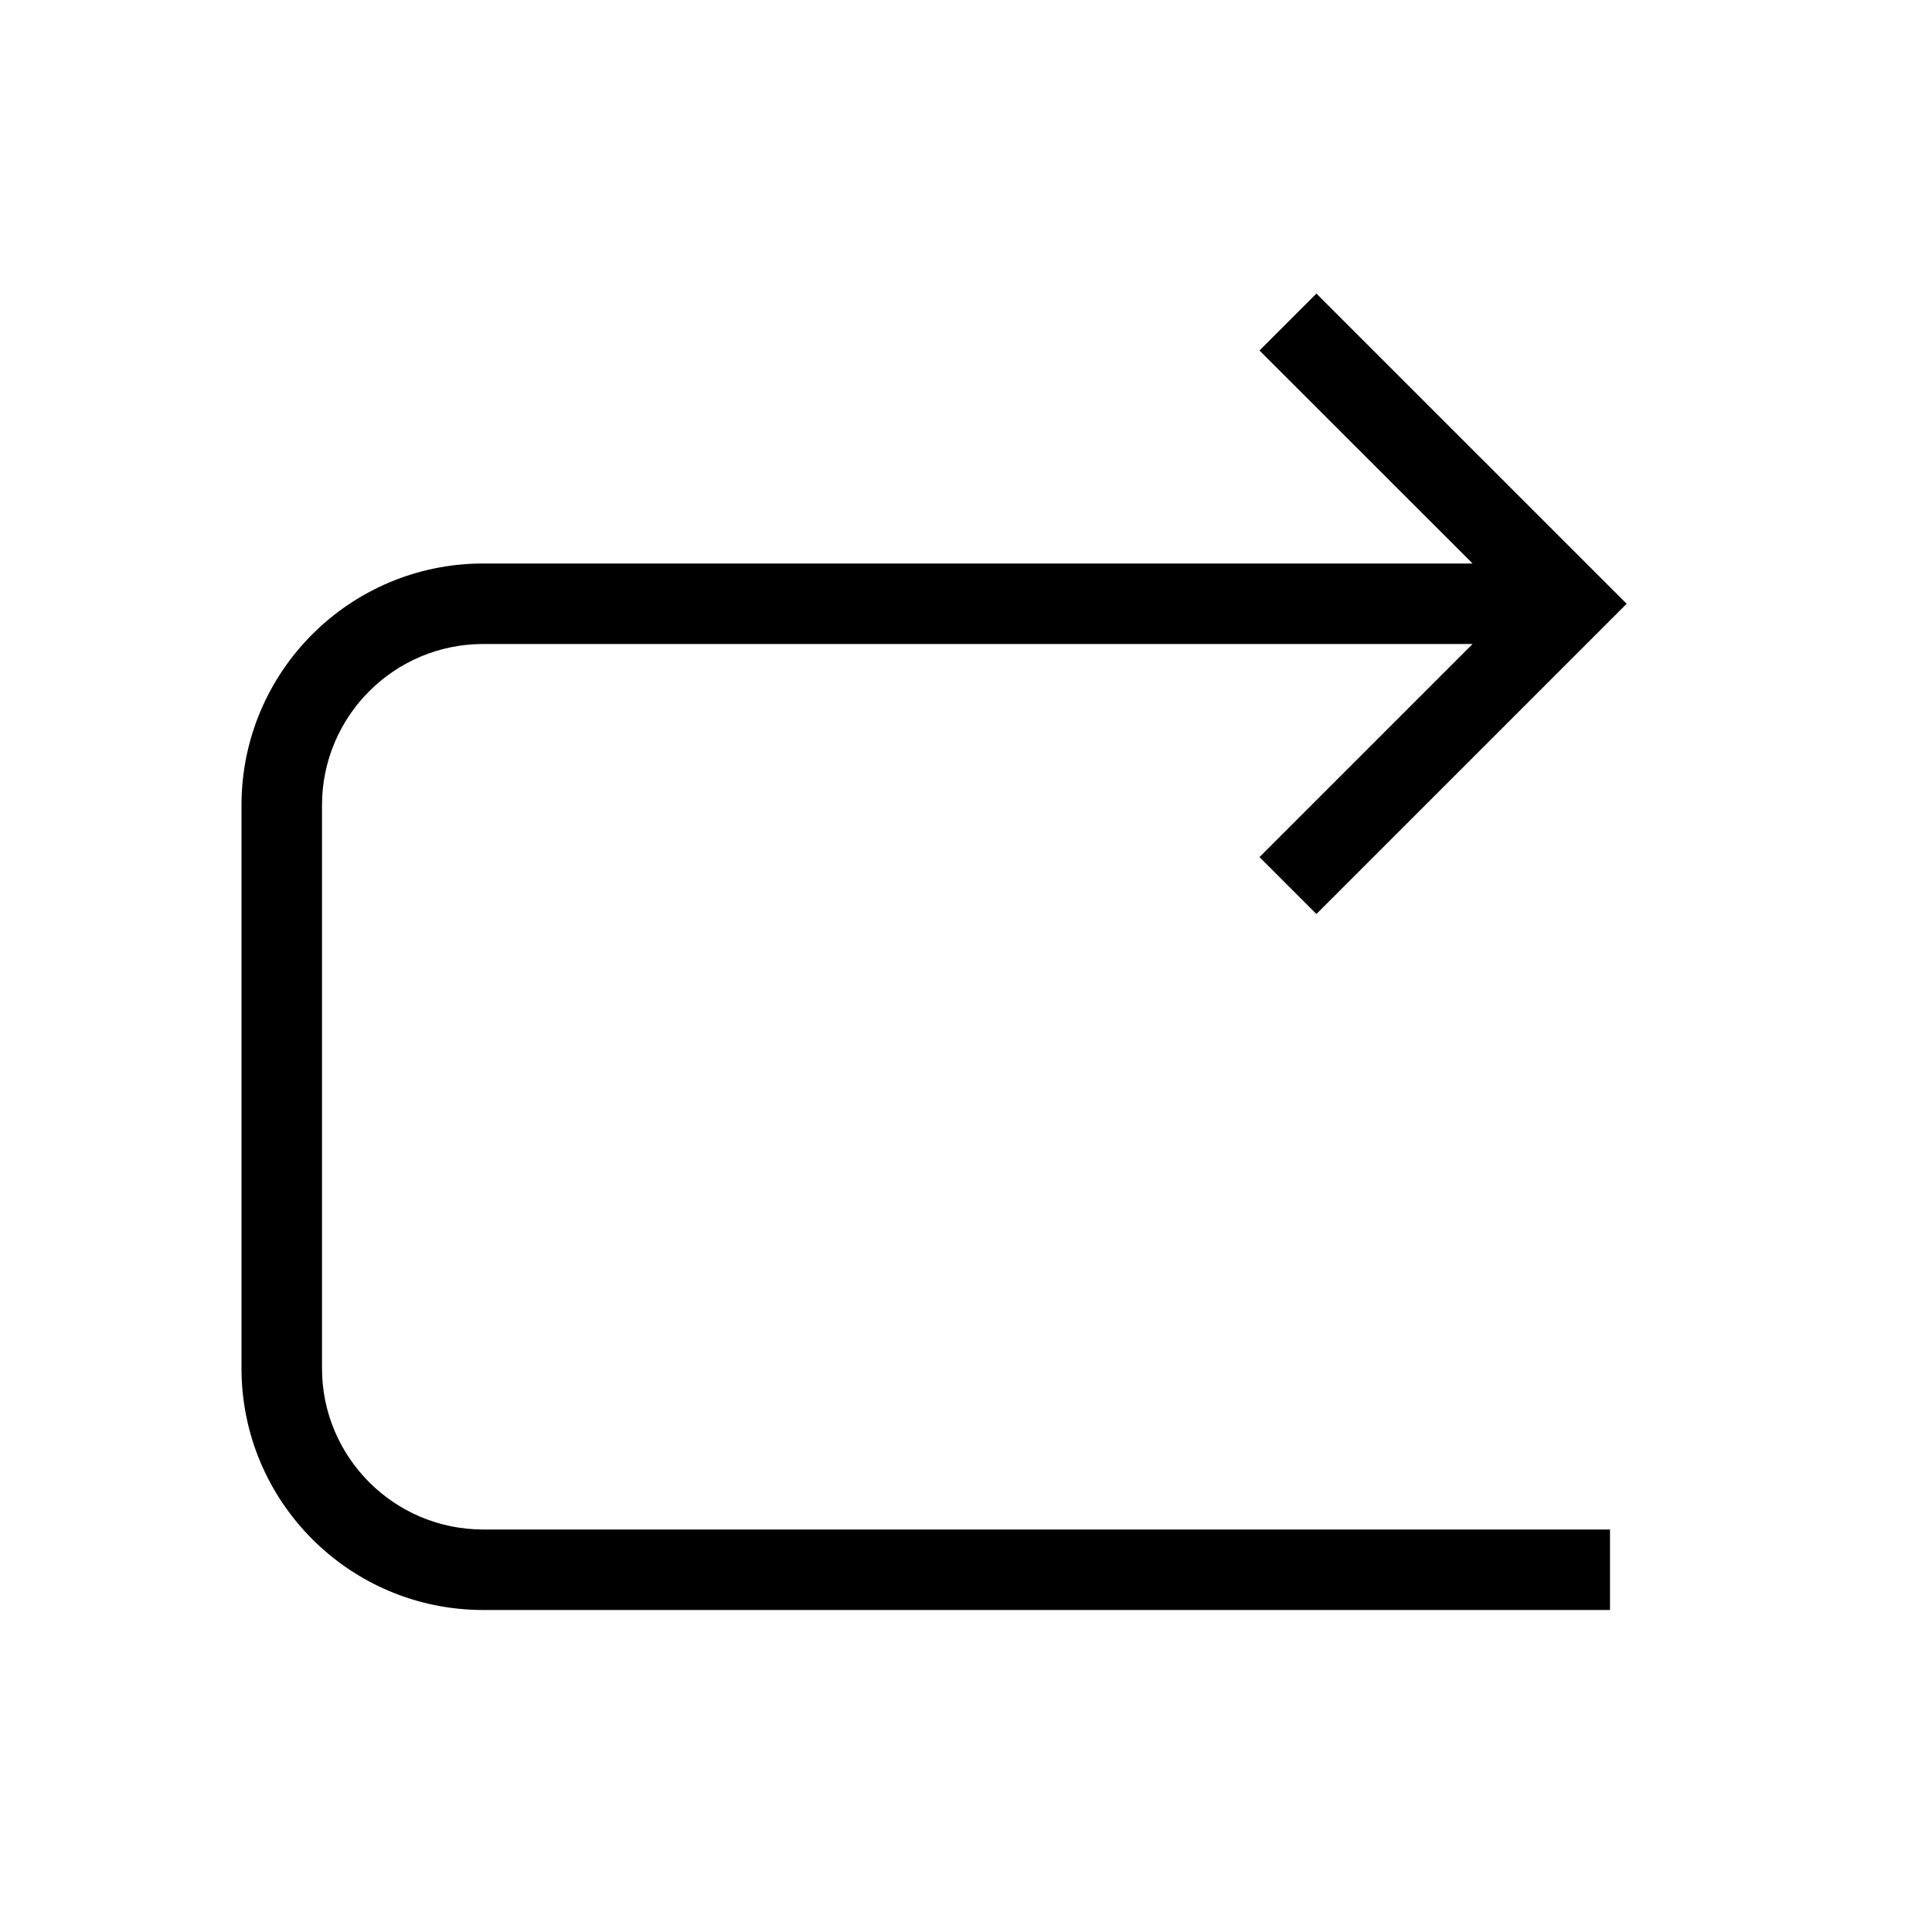
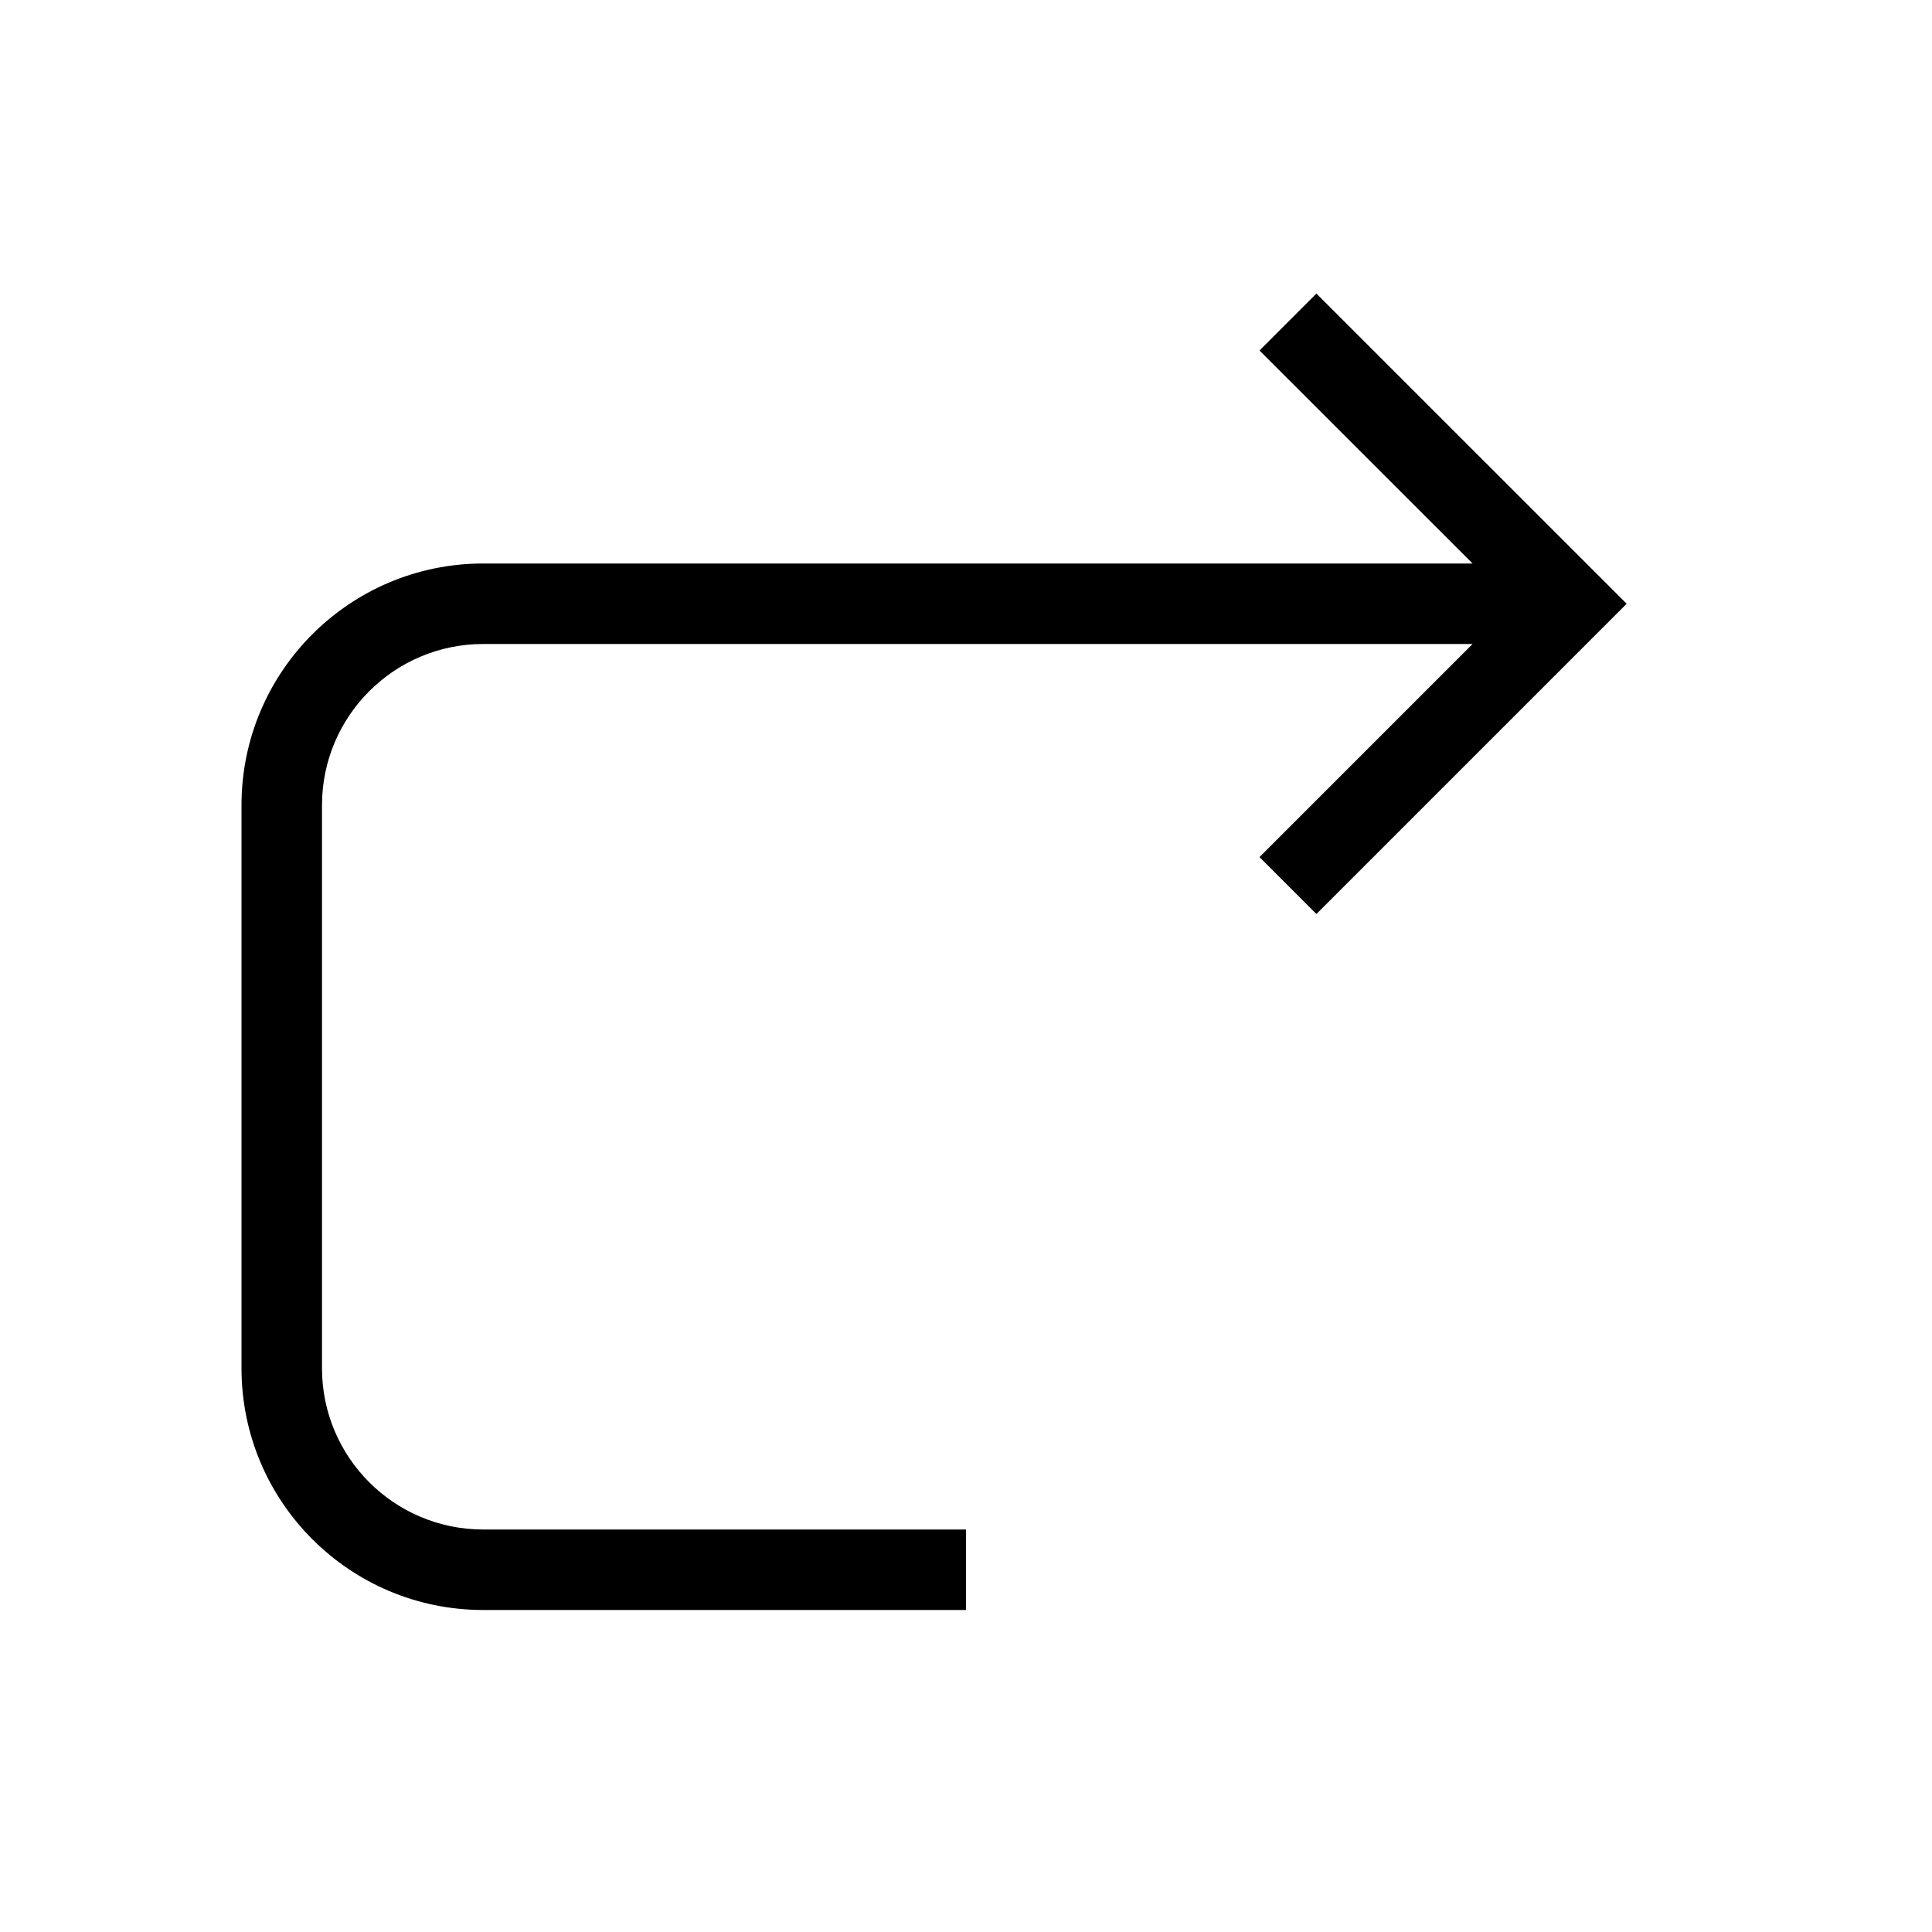
- <svg xmlns="http://www.w3.org/2000/svg" viewBox="0 0 24 24">
-   <path d="M6 19h14v1H6a3.003 3.003 0 0 1-3-3v-7a3.003 3.003 0 0 1 3-3h12.293l-2.647-2.646.707-.707L20.207 7.5l-3.854 3.854-.707-.707L18.293 8H6a2.003 2.003 0 0 0-2 2v7a2.003 2.003 0 0 0 2 2z" />
+ <svg xmlns="http://www.w3.org/2000/svg" id="icons" viewBox="0 0 24 24">
+   <path d="M6 19h6v1H6a3.003 3.003 0 0 1-3-3v-7a3.003 3.003 0 0 1 3-3h12.293l-2.647-2.646.707-.707L20.207 7.5l-3.854 3.854-.707-.707L18.293 8H6a2.003 2.003 0 0 0-2 2v7a2.003 2.003 0 0 0 2 2z" />
  <path fill="none" d="M0 0h24v24H0z" />
</svg>
